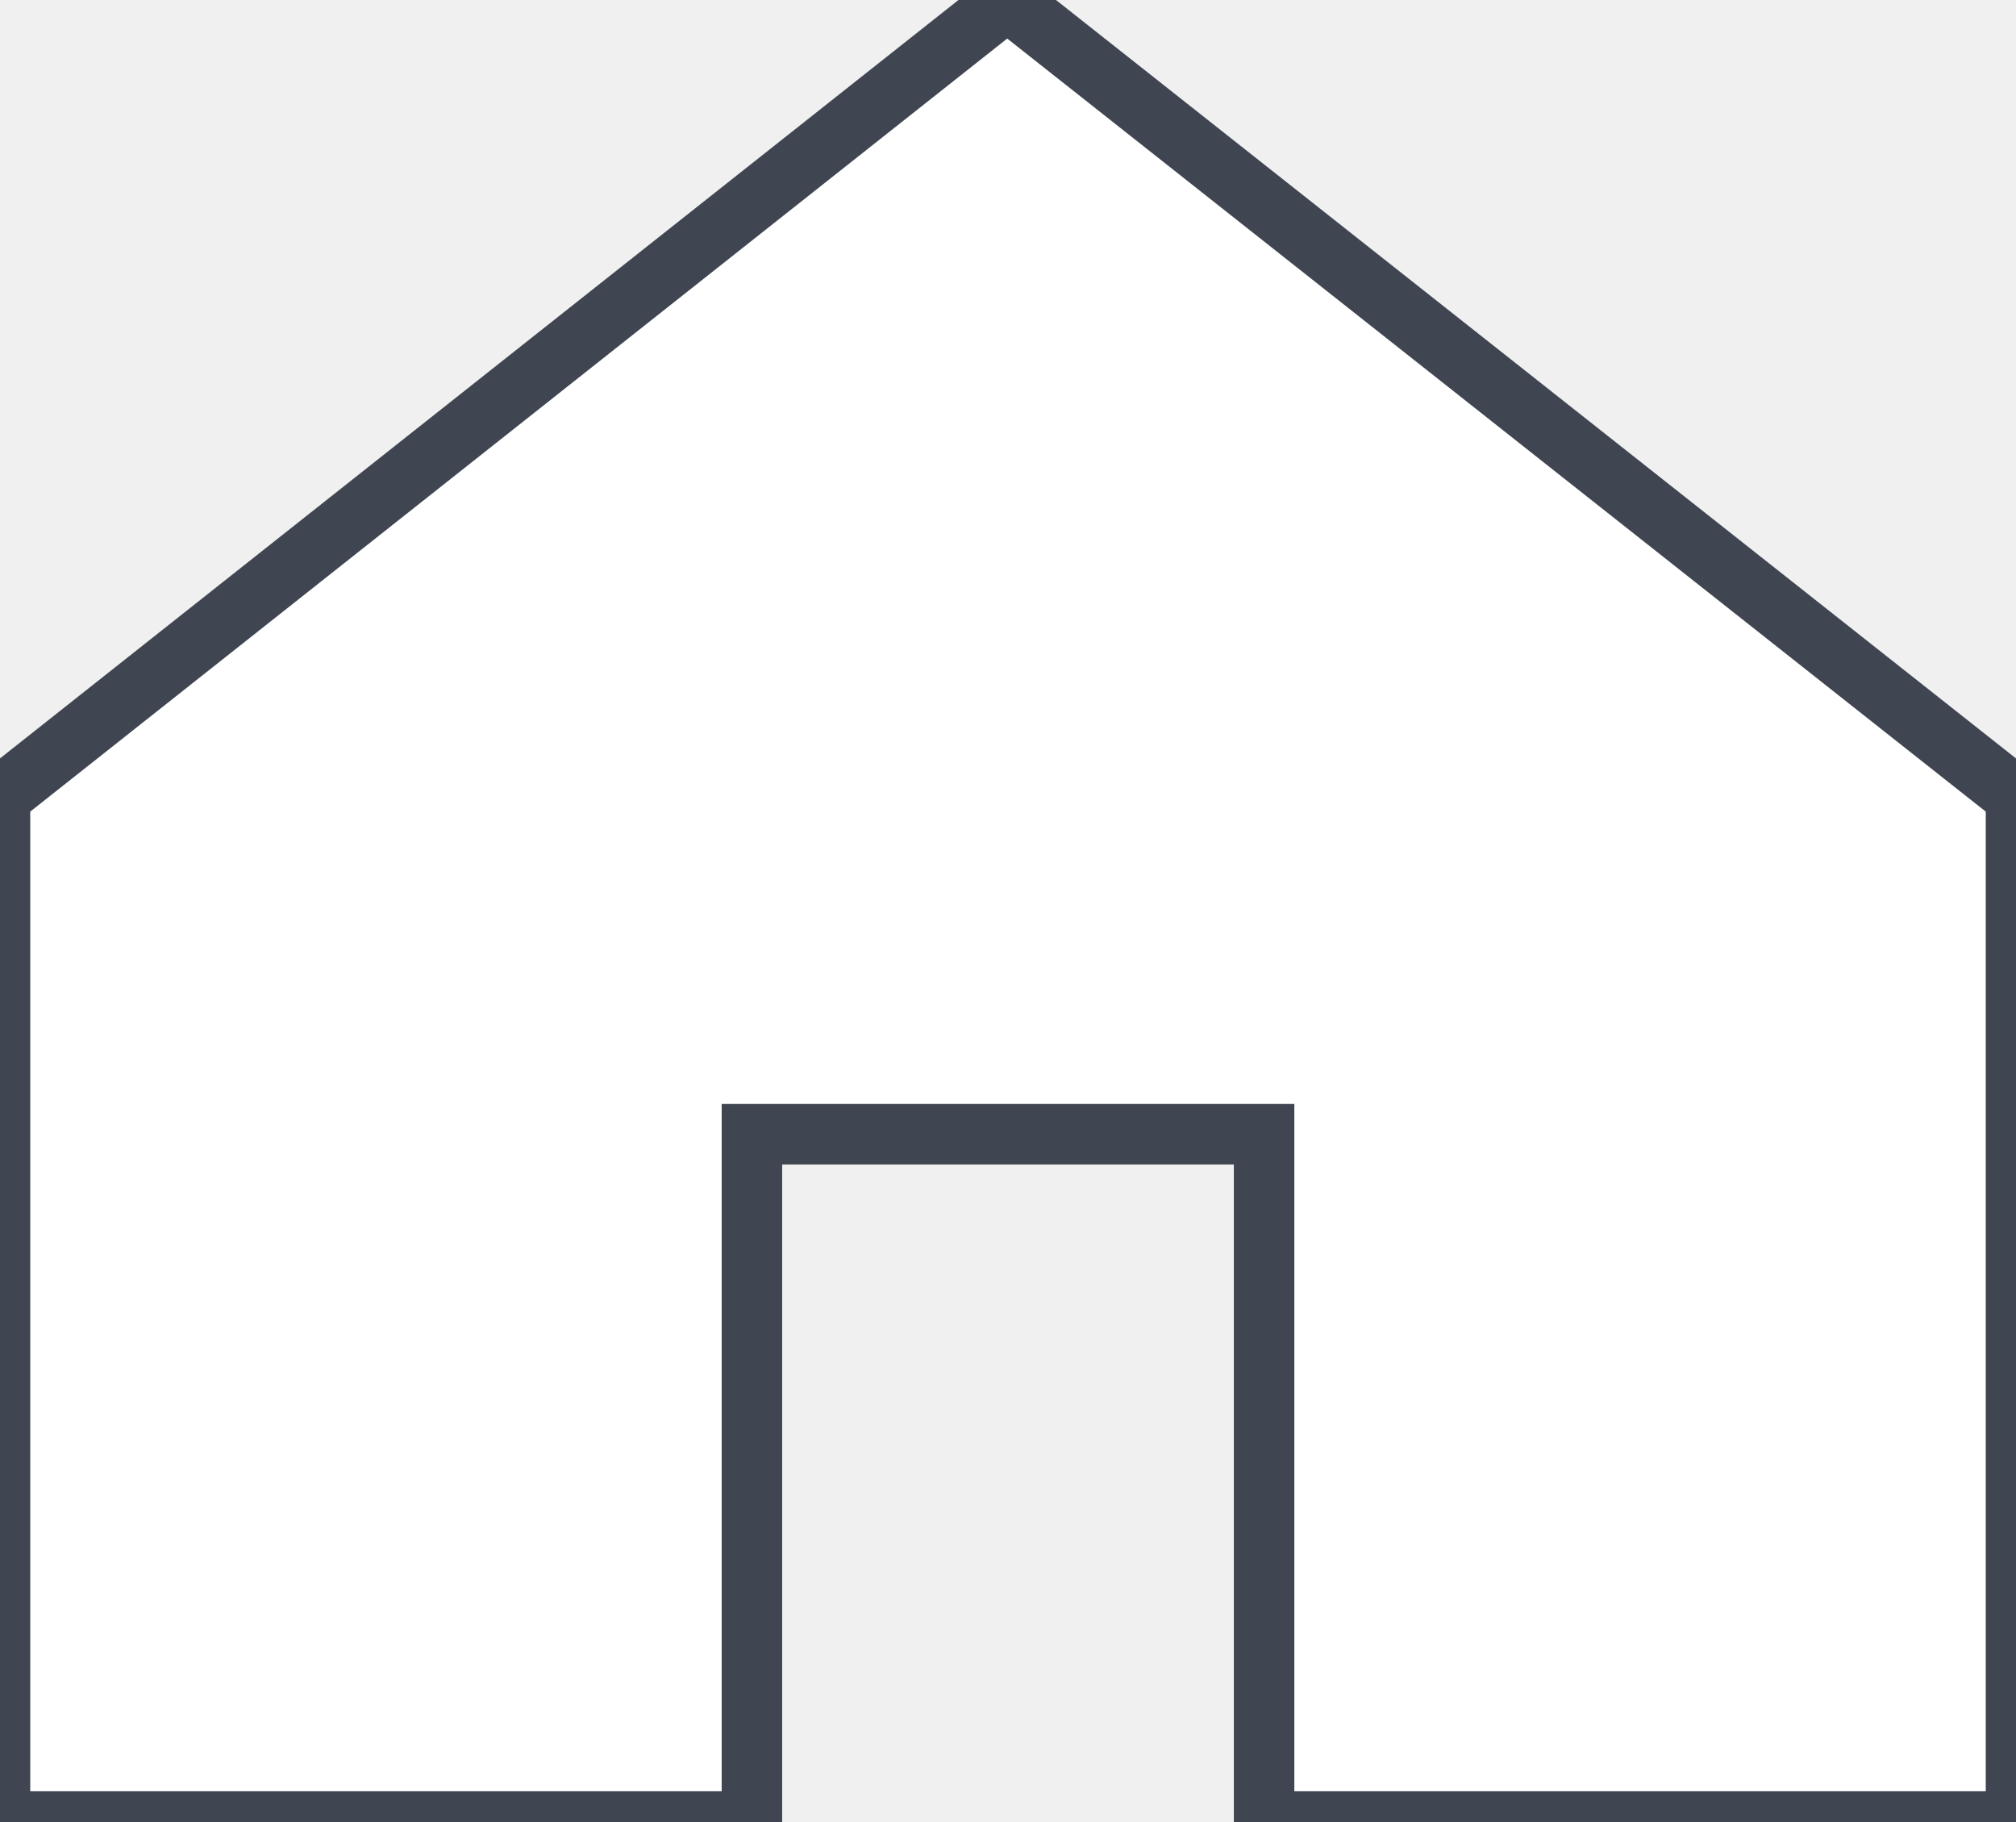
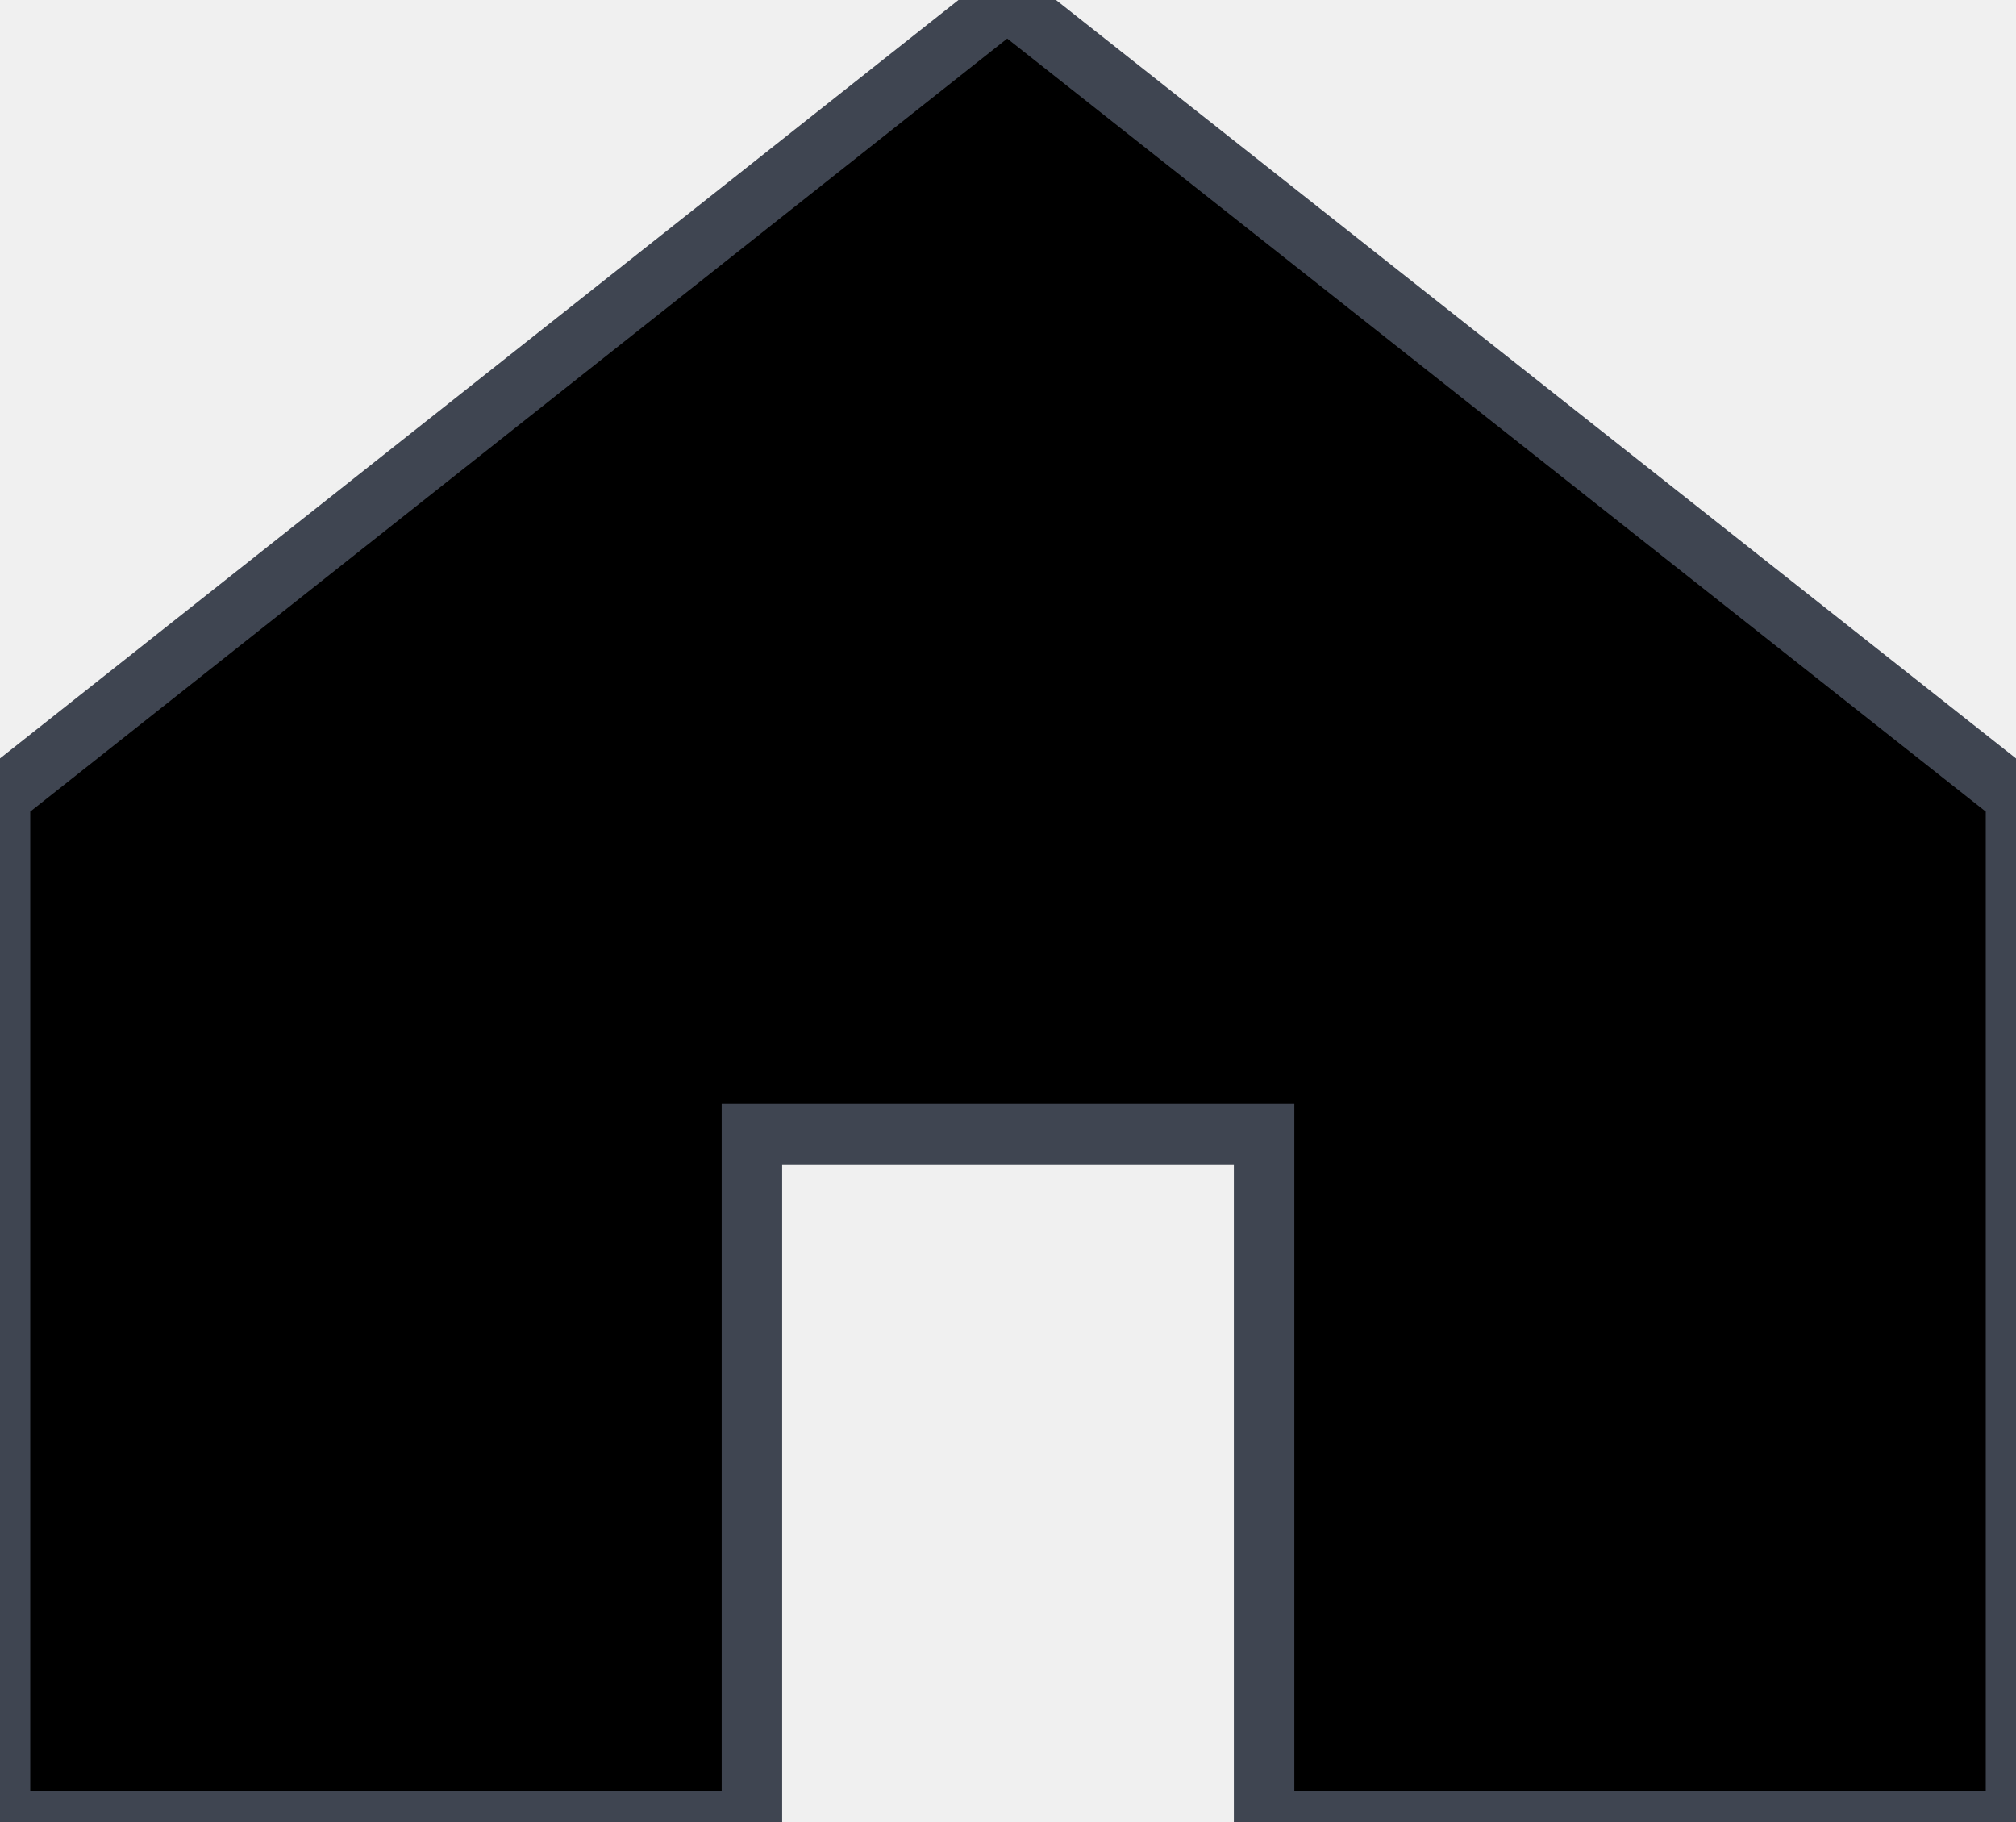
- <svg xmlns="http://www.w3.org/2000/svg" width="200" height="180.672" viewBox="0 0 200 180.672" fill="white" stroke="#3f4551" stroke-width="6">
+ <svg xmlns="http://www.w3.org/2000/svg" width="200" height="180.672" viewBox="0 0 200 180.672" stroke="#3f4551" stroke-width="6">
  <path d="M112.022,262.863,12.1,341.913V443.535H86.695V375.361h50.811v68.174H212.1V341.913Z" transform="translate(-12.1 -262.863)" />
</svg>
